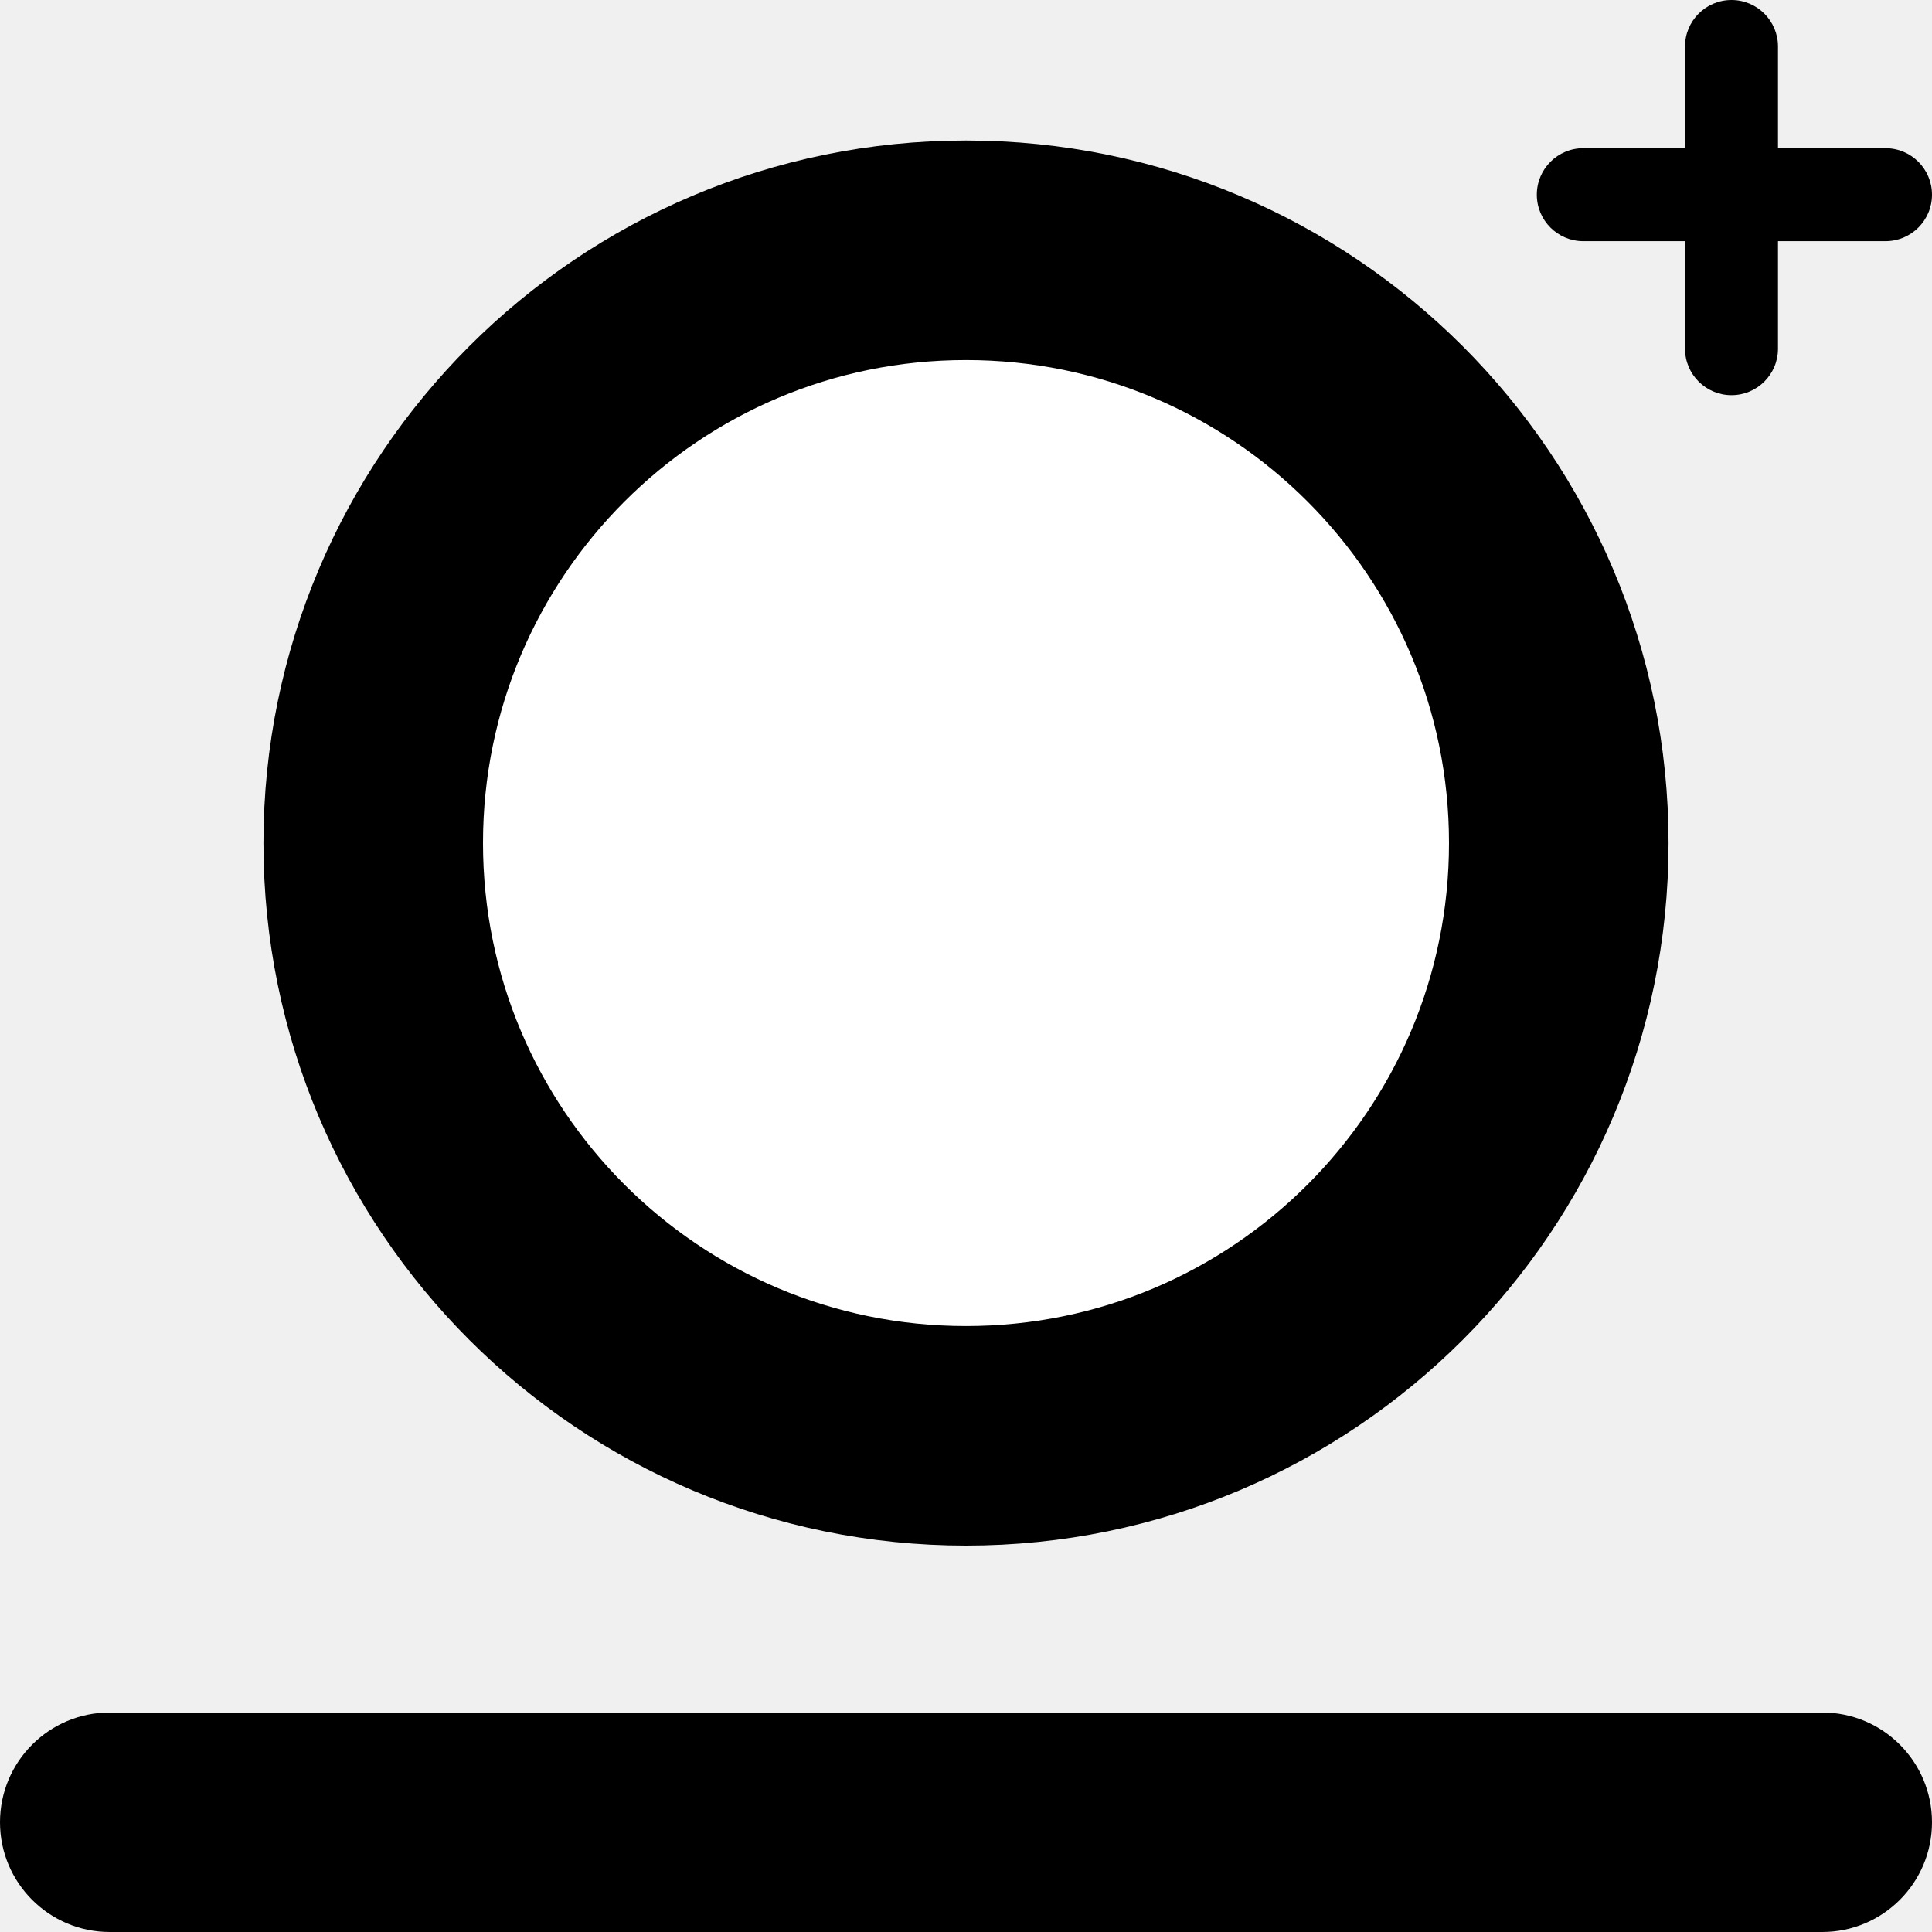
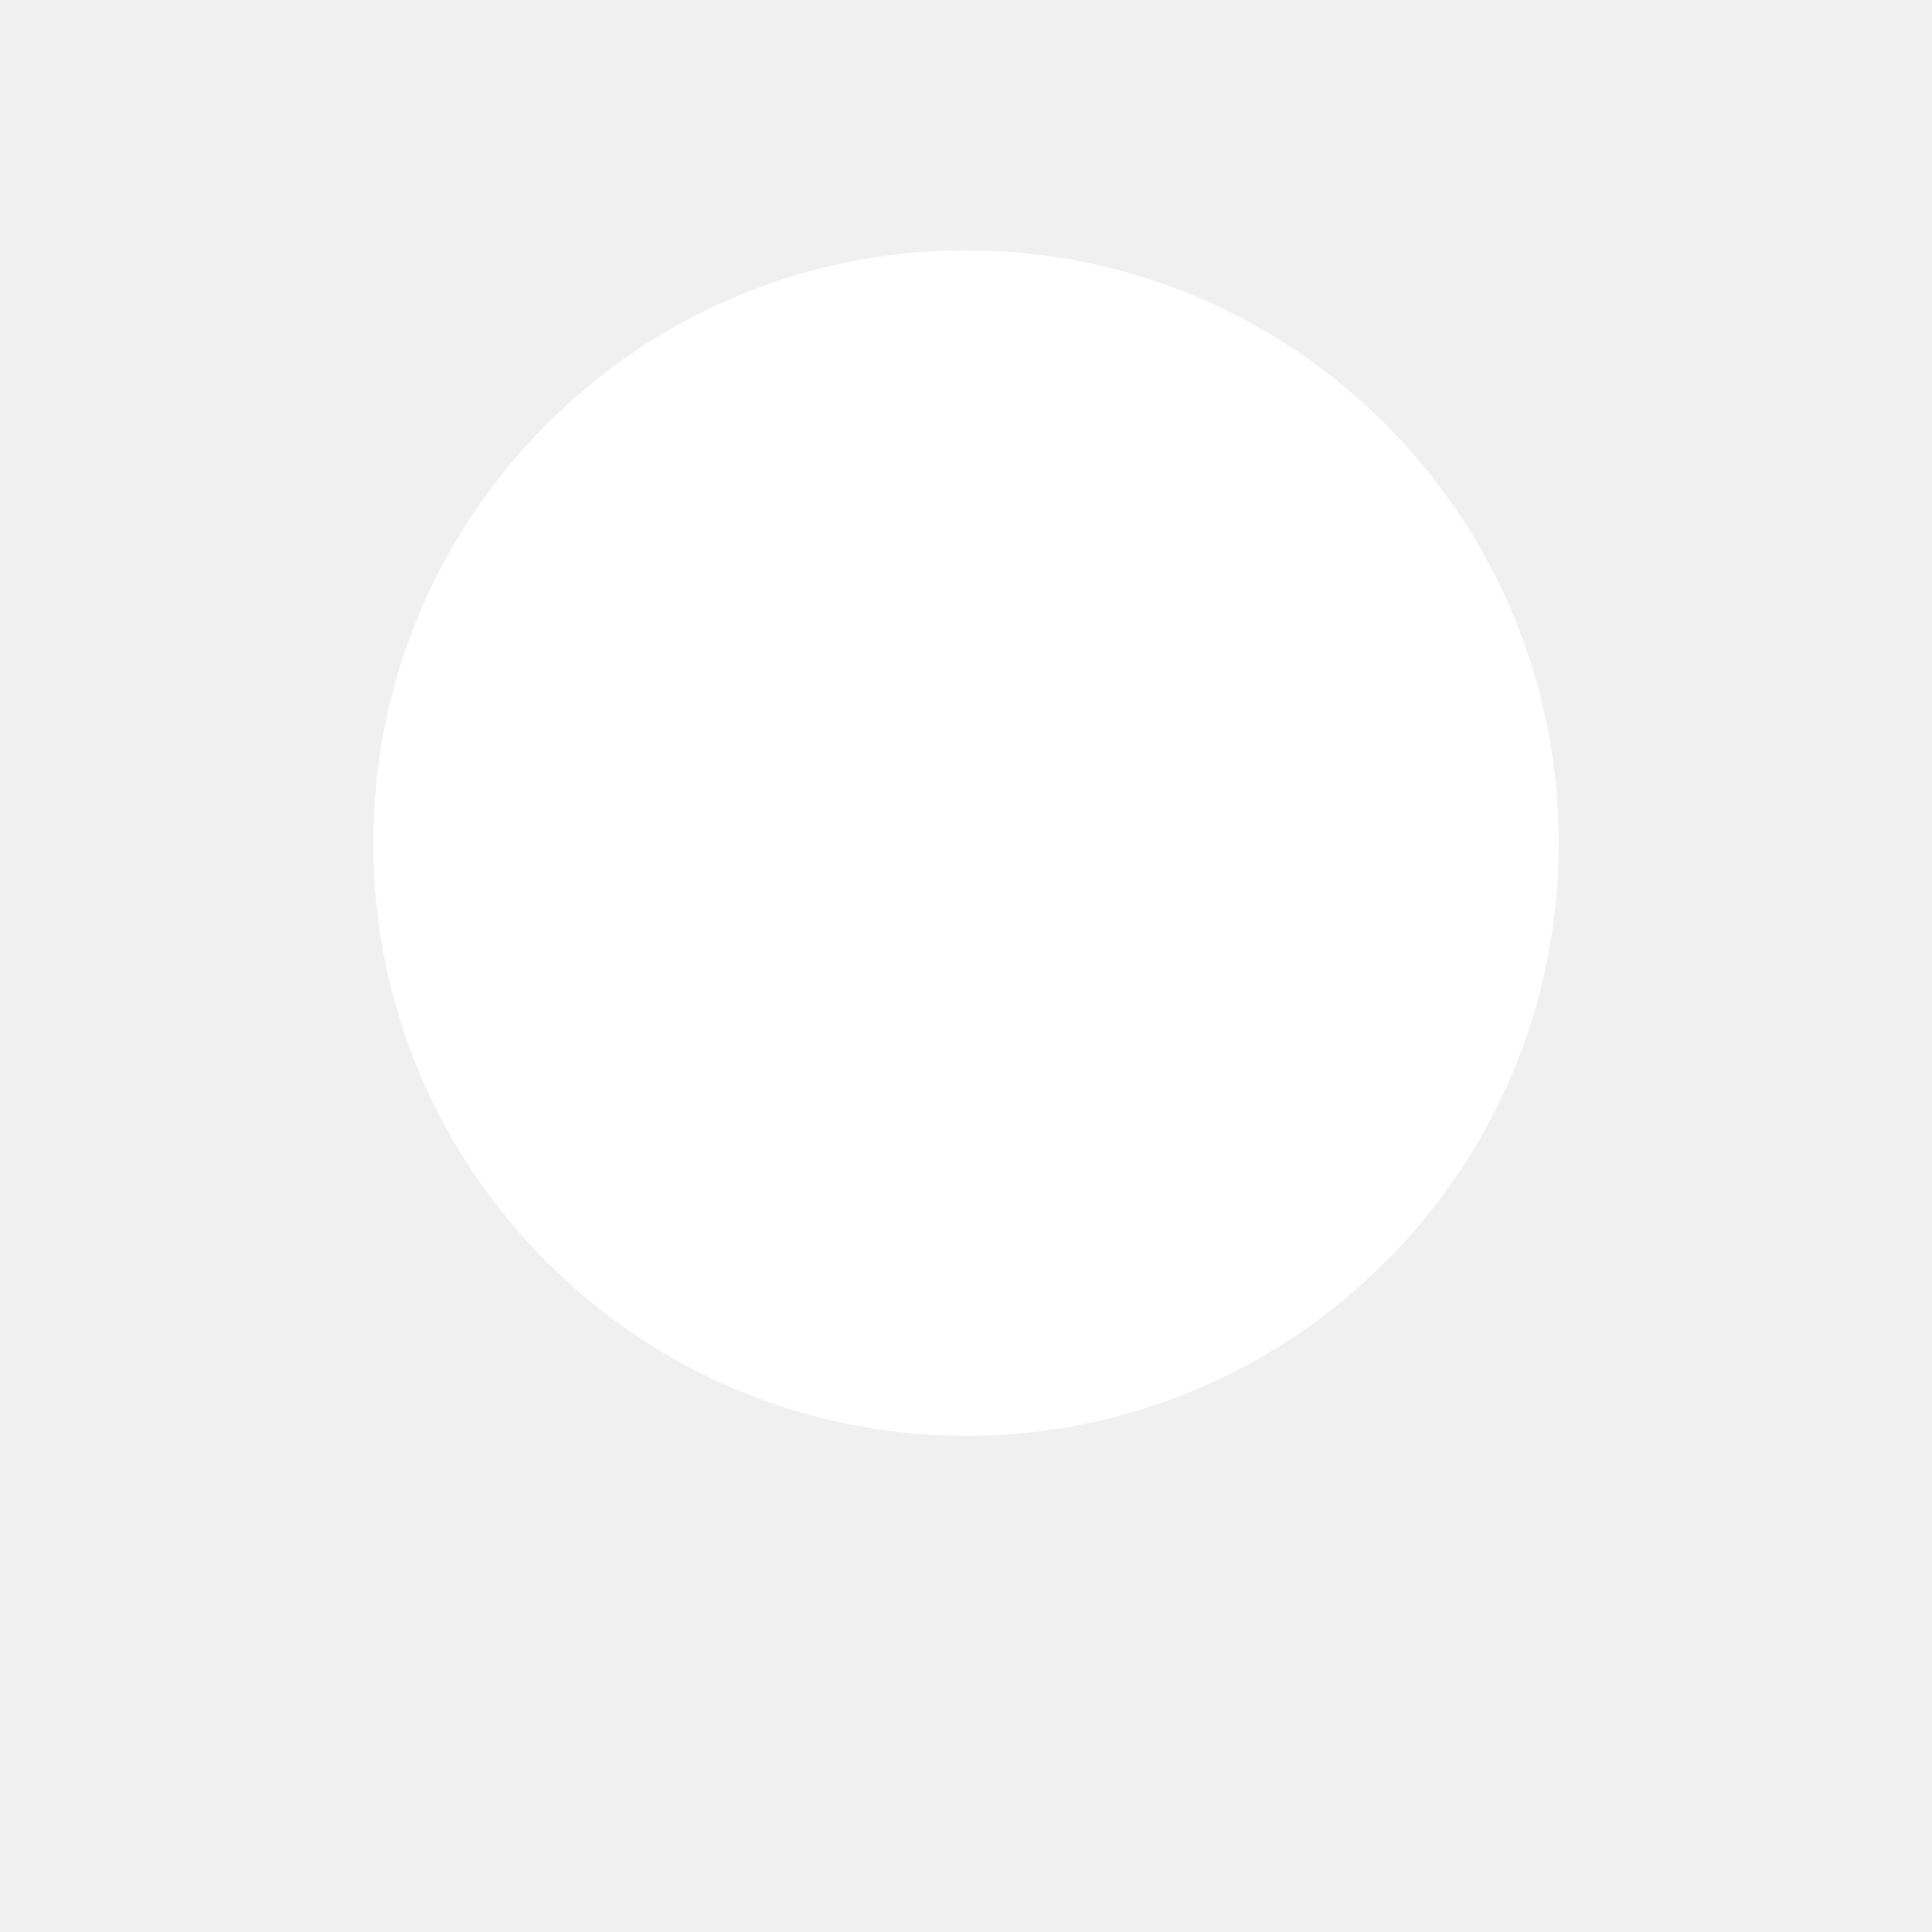
<svg xmlns="http://www.w3.org/2000/svg" viewBox="0 0 220 220" fill="none">
  <g>
-     <path d="M177.5 96C177.5 133.279 147.279 163.5 110 163.5C72.721 163.5 42.5 133.279 42.5 96C42.5 58.721 72.721 28.5 110 28.5C147.279 28.5 177.5 58.721 177.5 96Z" fill="white" stroke="black" stroke-width="25" className="white" />
+     <path d="M177.5 96C177.5 133.279 147.279 163.5 110 163.5C72.721 163.5 42.5 133.279 42.5 96C42.5 58.721 72.721 28.5 110 28.5C147.279 28.5 177.5 58.721 177.5 96Z" fill="white" stroke="{{color}}" stroke-width="25" className="white" />
    <g transform="translate(59, 45)">
      <g transform="scale(0.46)">{{logo}}</g>
    </g>
  </g>
-   <path d="M0 207.503C0 200.601 5.595 195.006 12.497 195.006H207.503C214.405 195.006 220 200.601 220 207.503C220 214.405 214.405 220 207.503 220H12.497C5.595 220 0 214.405 0 207.503Z" fill="black" className="white" />
-   <path d="M175 22.169C175 19.245 177.37 16.875 180.294 16.875H214.706C217.63 16.875 220 19.245 220 22.169C220 25.093 217.63 27.463 214.706 27.463H180.294C177.37 27.463 175 25.093 175 22.169Z" fill="black" className="white" />
-   <path d="M197.169 45C194.245 45 191.875 42.63 191.875 39.706L191.875 5.294C191.875 2.37 194.245 -1.03607e-07 197.169 -2.31413e-07C200.093 -3.59219e-07 202.463 2.37 202.463 5.294L202.463 39.706C202.463 42.63 200.093 45 197.169 45Z" fill="black" className="white" />
+   <path d="M0 207.503C0 200.601 5.595 195.006 12.497 195.006H207.503C214.405 195.006 220 200.601 220 207.503C220 214.405 214.405 220 207.503 220H12.497C5.595 220 0 214.405 0 207.503Z" fill="{{color}}" className="white" />
+   <path d="M175 22.169C175 19.245 177.37 16.875 180.294 16.875H214.706C217.63 16.875 220 19.245 220 22.169C220 25.093 217.63 27.463 214.706 27.463H180.294C177.37 27.463 175 25.093 175 22.169Z" fill="{{color}}" className="white" />
+   <path d="M197.169 45C194.245 45 191.875 42.63 191.875 39.706L191.875 5.294C191.875 2.37 194.245 -1.03607e-07 197.169 -2.31413e-07C200.093 -3.59219e-07 202.463 2.37 202.463 5.294L202.463 39.706C202.463 42.63 200.093 45 197.169 45Z" fill="{{color}}" className="white" />
</svg>
